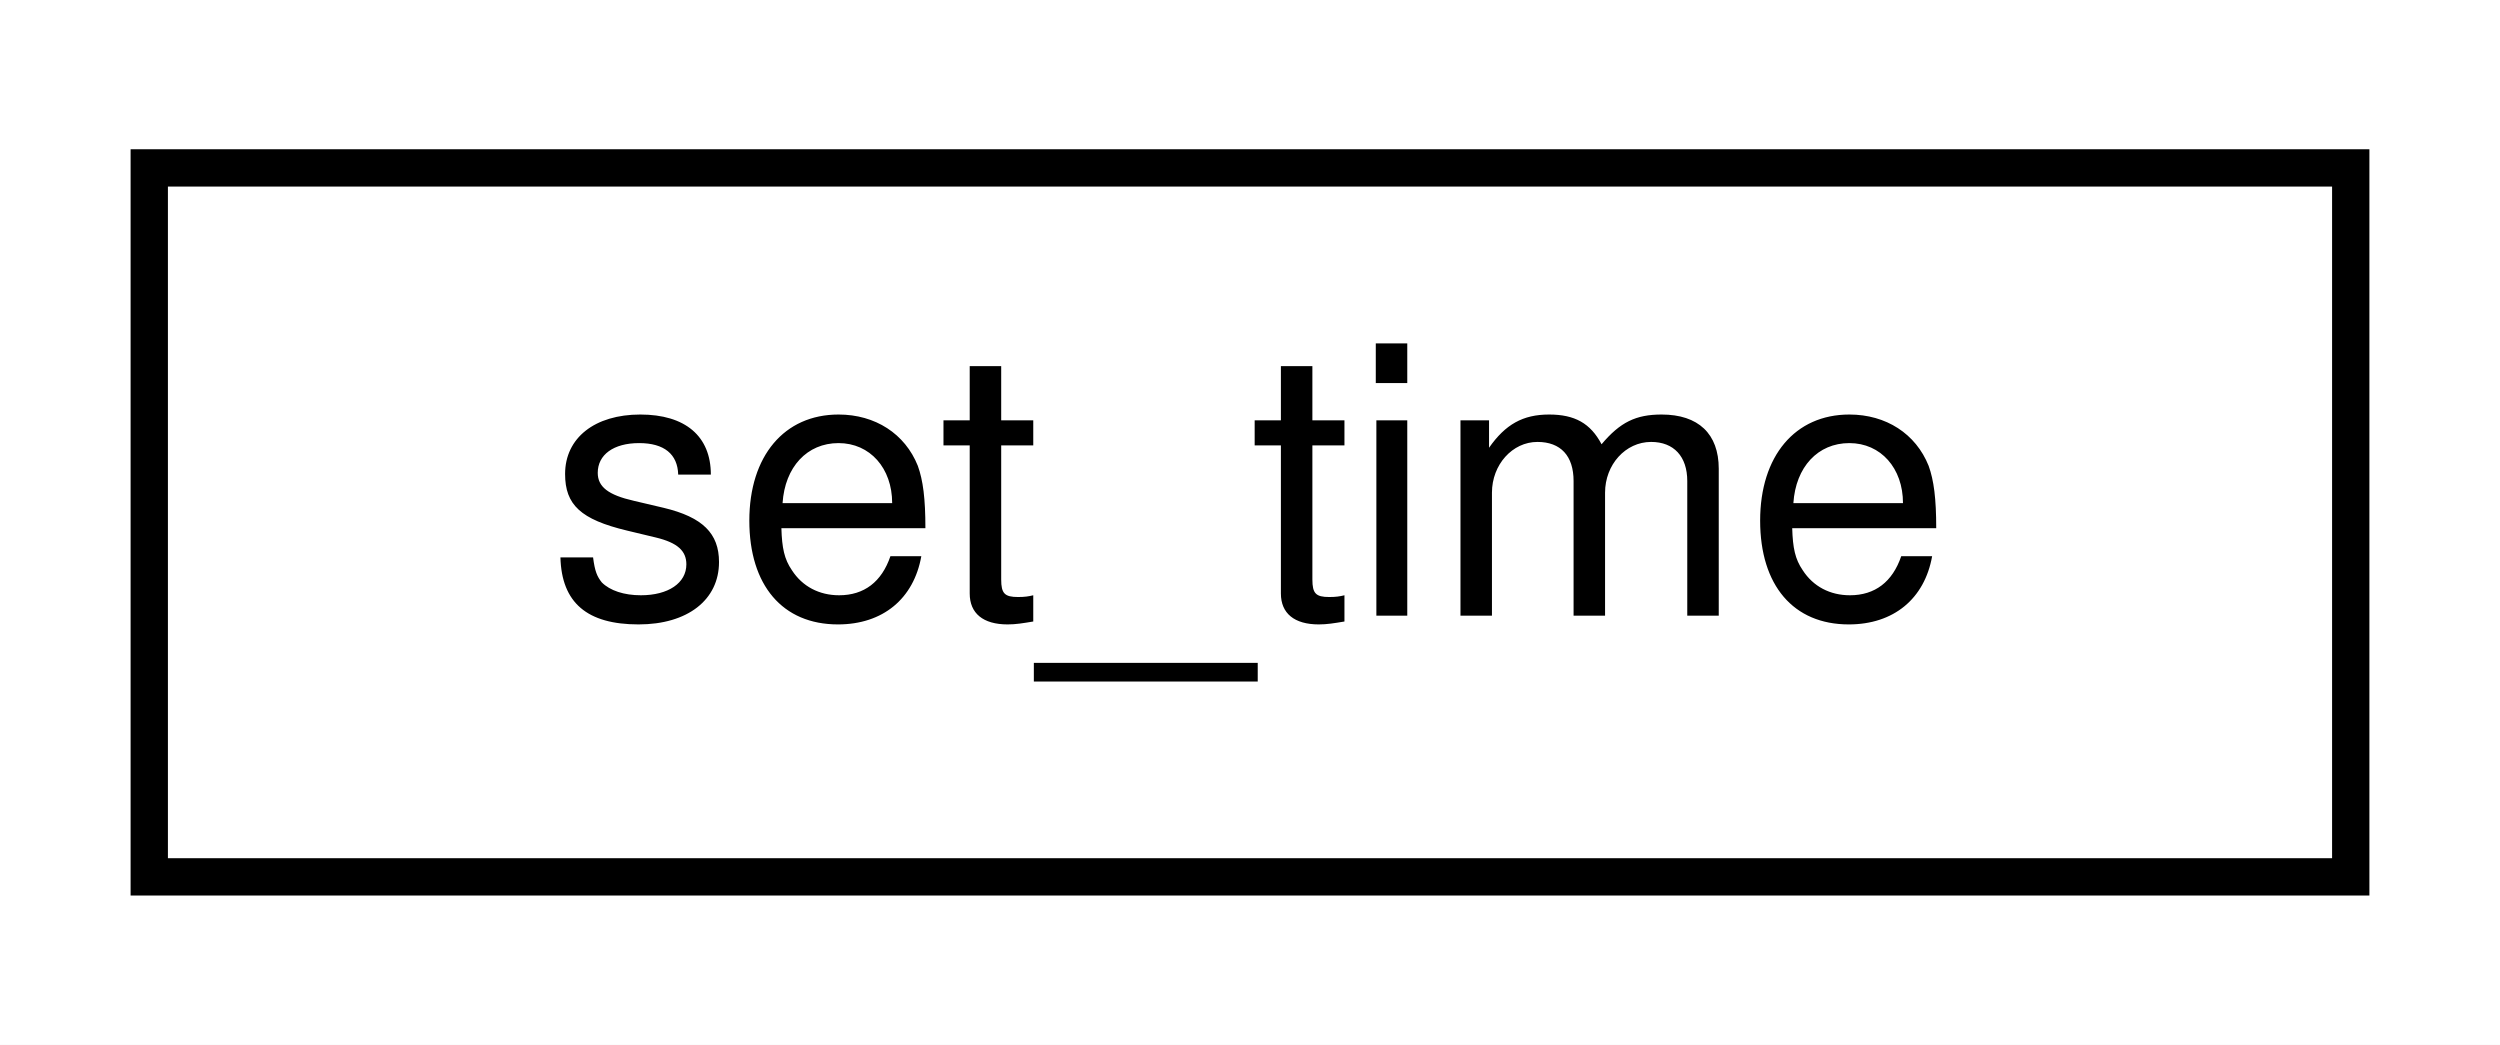
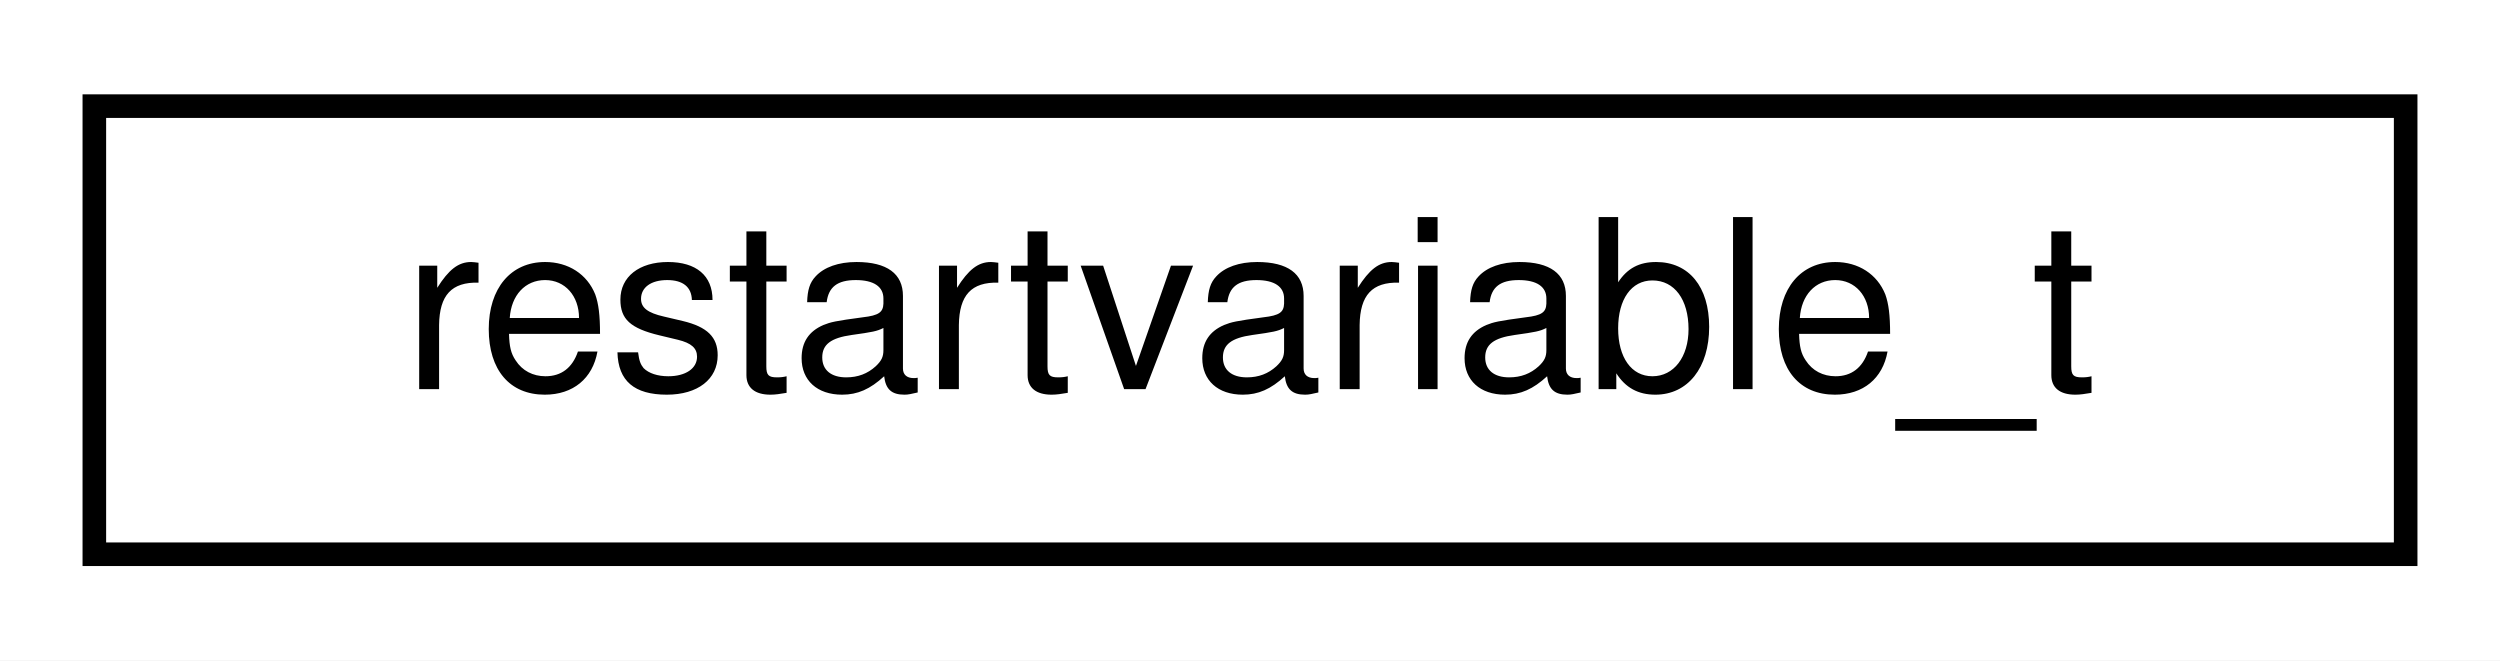
- <svg xmlns="http://www.w3.org/2000/svg" xmlns:xlink="http://www.w3.org/1999/xlink" width="67pt" height="28pt" viewBox="0.00 0.00 67.00 28.00">
+ <svg xmlns="http://www.w3.org/2000/svg" xmlns:xlink="http://www.w3.org/1999/xlink" width="106pt" height="28pt" viewBox="0.00 0.00 106.00 28.00">
  <g id="graph0" class="graph" transform="scale(1 1) rotate(0) translate(4 24)">
-     <polygon fill="white" stroke="transparent" points="-4,4 -4,-24 63,-24 63,4 -4,4" />
+     <polygon fill="white" stroke="transparent" points="-4,4 -4,-24 102,-24 102,4 -4,4" />
    <g id="node1" class="node">
      <g id="a_node1">
-         <a xlink:href="group__time__manager__mod.html#interfacetime__manager__mod_1_1set__time" target="_top" xlink:title="Given some number of seconds and days, returns the corresponding time_type.">
-           <polygon fill="white" stroke="black" points="0,-0.5 0,-19.5 59,-19.5 59,-0.5 0,-0.5" />
-           <text text-anchor="middle" x="29.5" y="-7.5" font-family="Helvetica,sans-Serif" font-size="10.00">set_time</text>
+         <a xlink:href="group__netcdf__io__mod.html#structnetcdf__io__mod_1_1restartvariable__t" target="_top" xlink:title="Restart variable.">
+           <polygon fill="white" stroke="black" points="0,-0.5 0,-19.5 98,-19.5 98,-0.5 0,-0.5" />
+           <text text-anchor="middle" x="49" y="-7.5" font-family="Helvetica,sans-Serif" font-size="10.00">restartvariable_t</text>
        </a>
      </g>
    </g>
  </g>
</svg>
